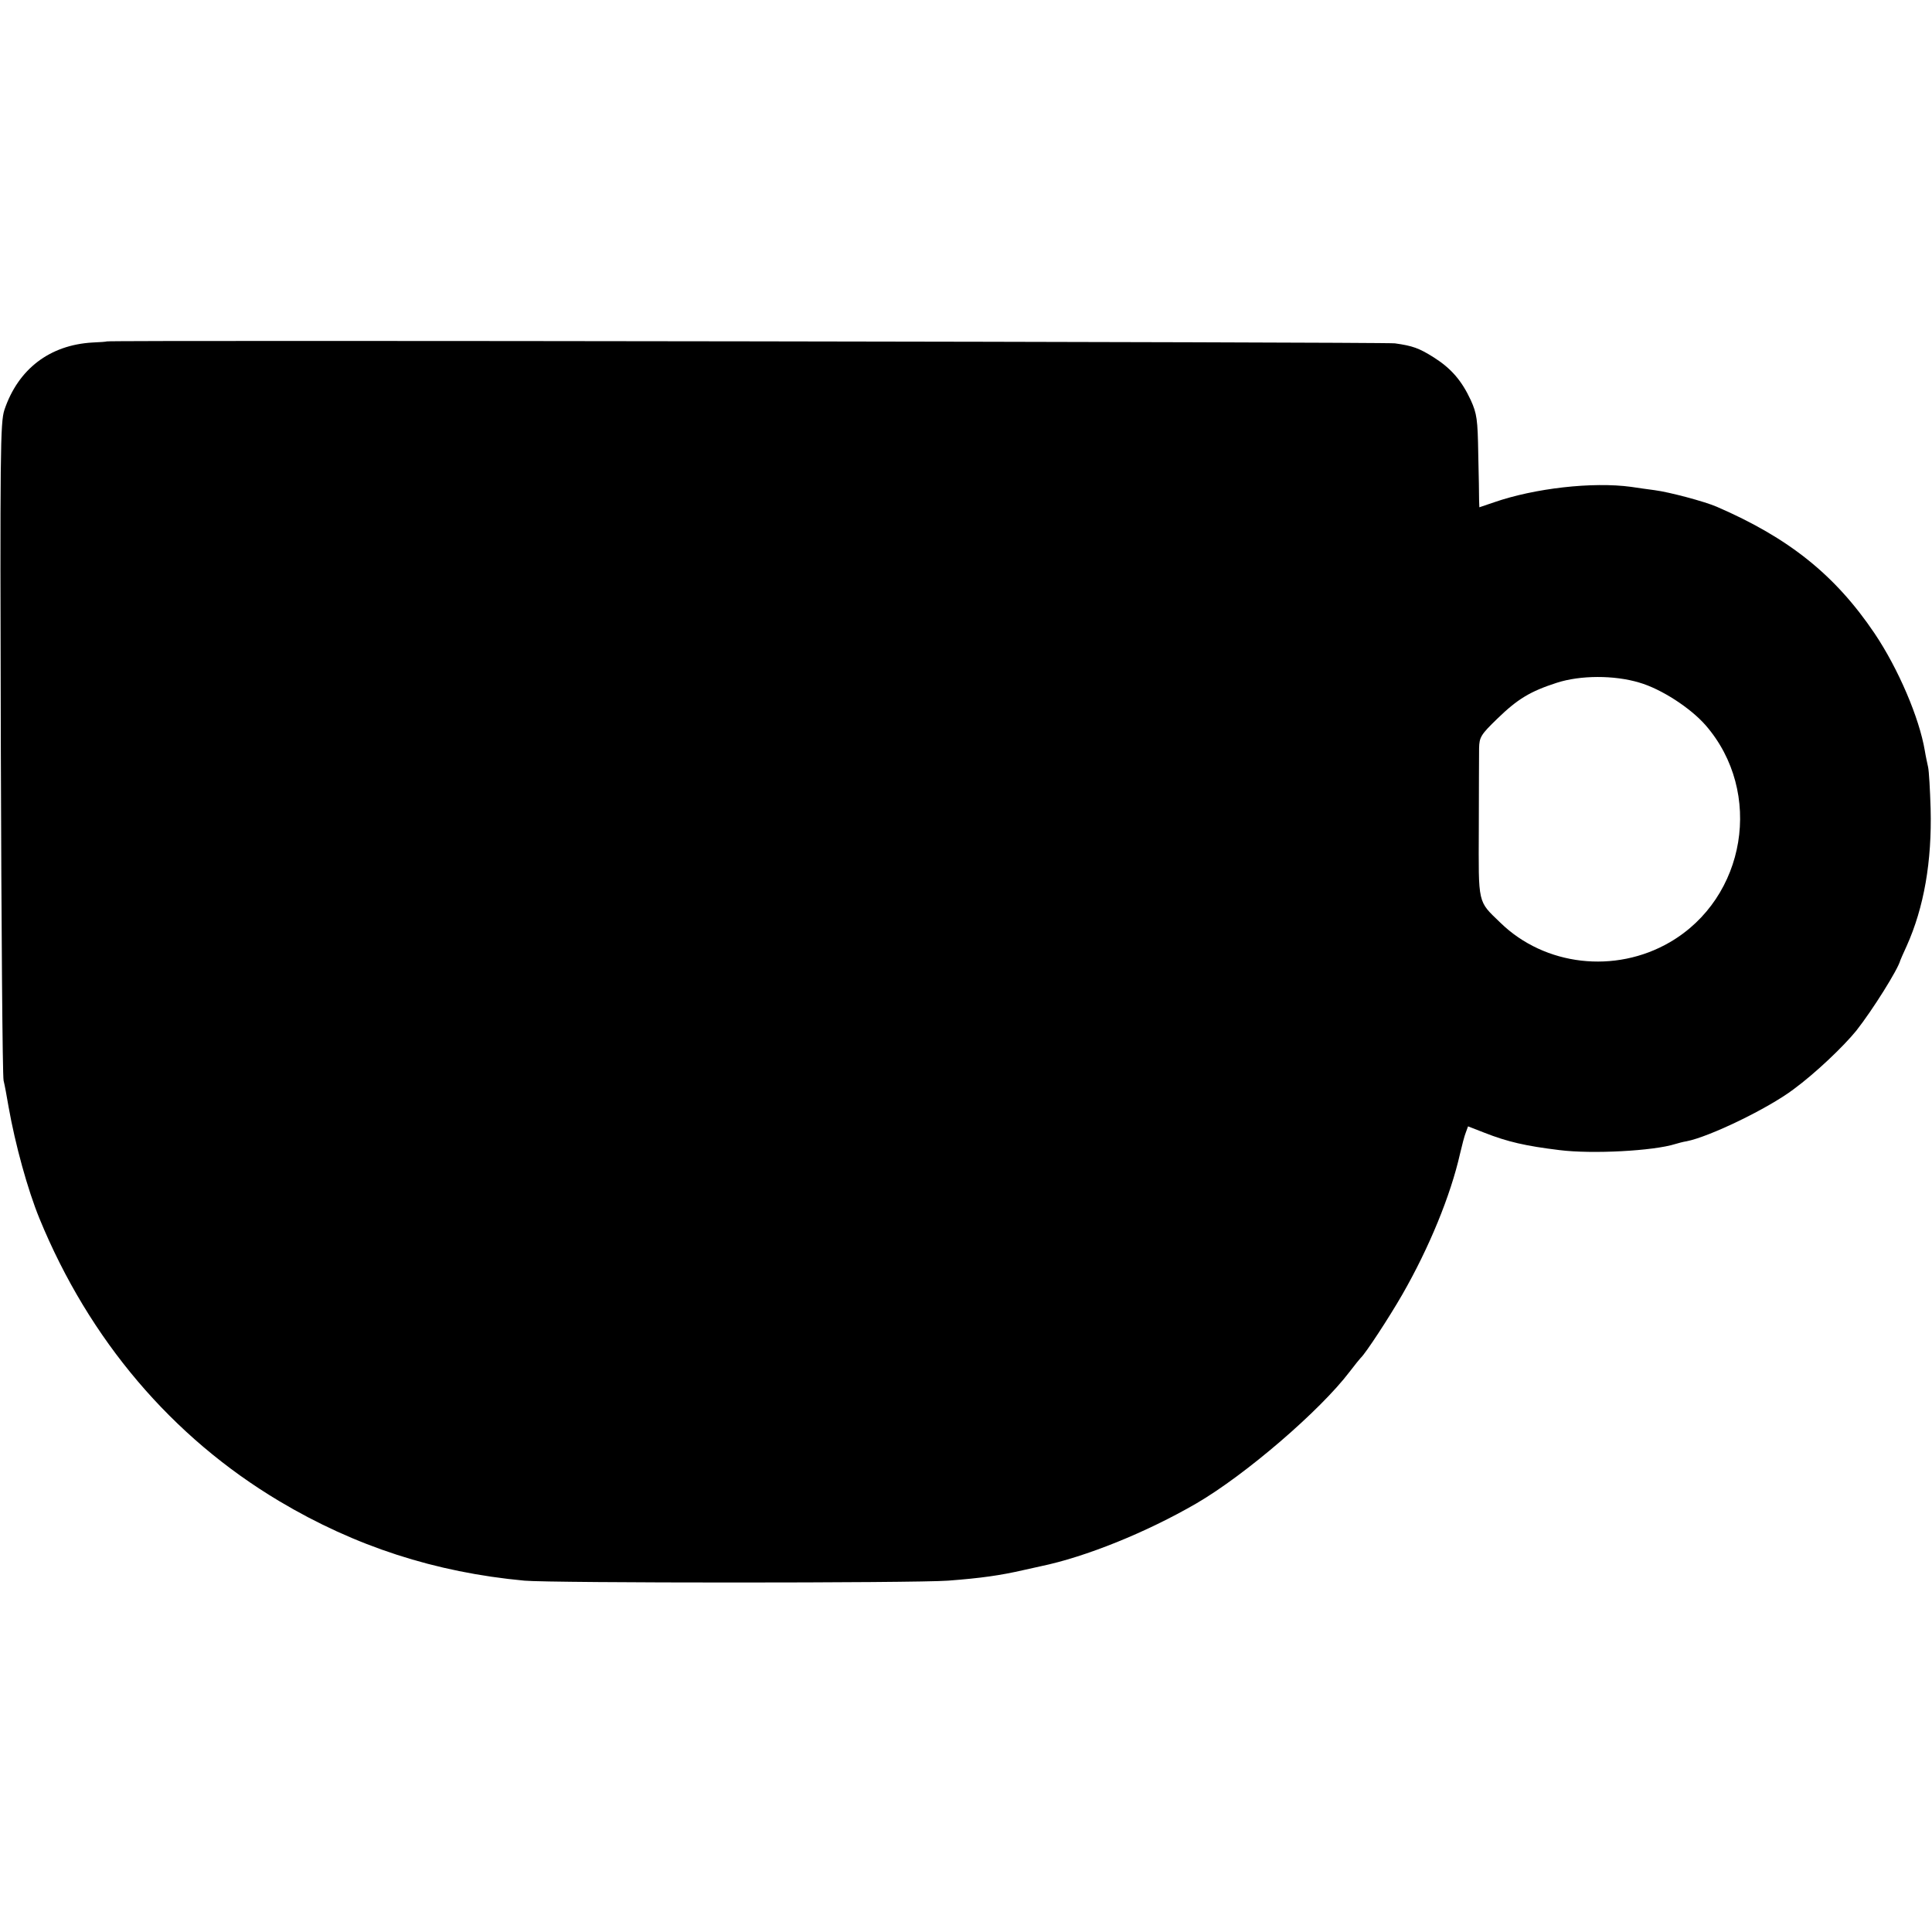
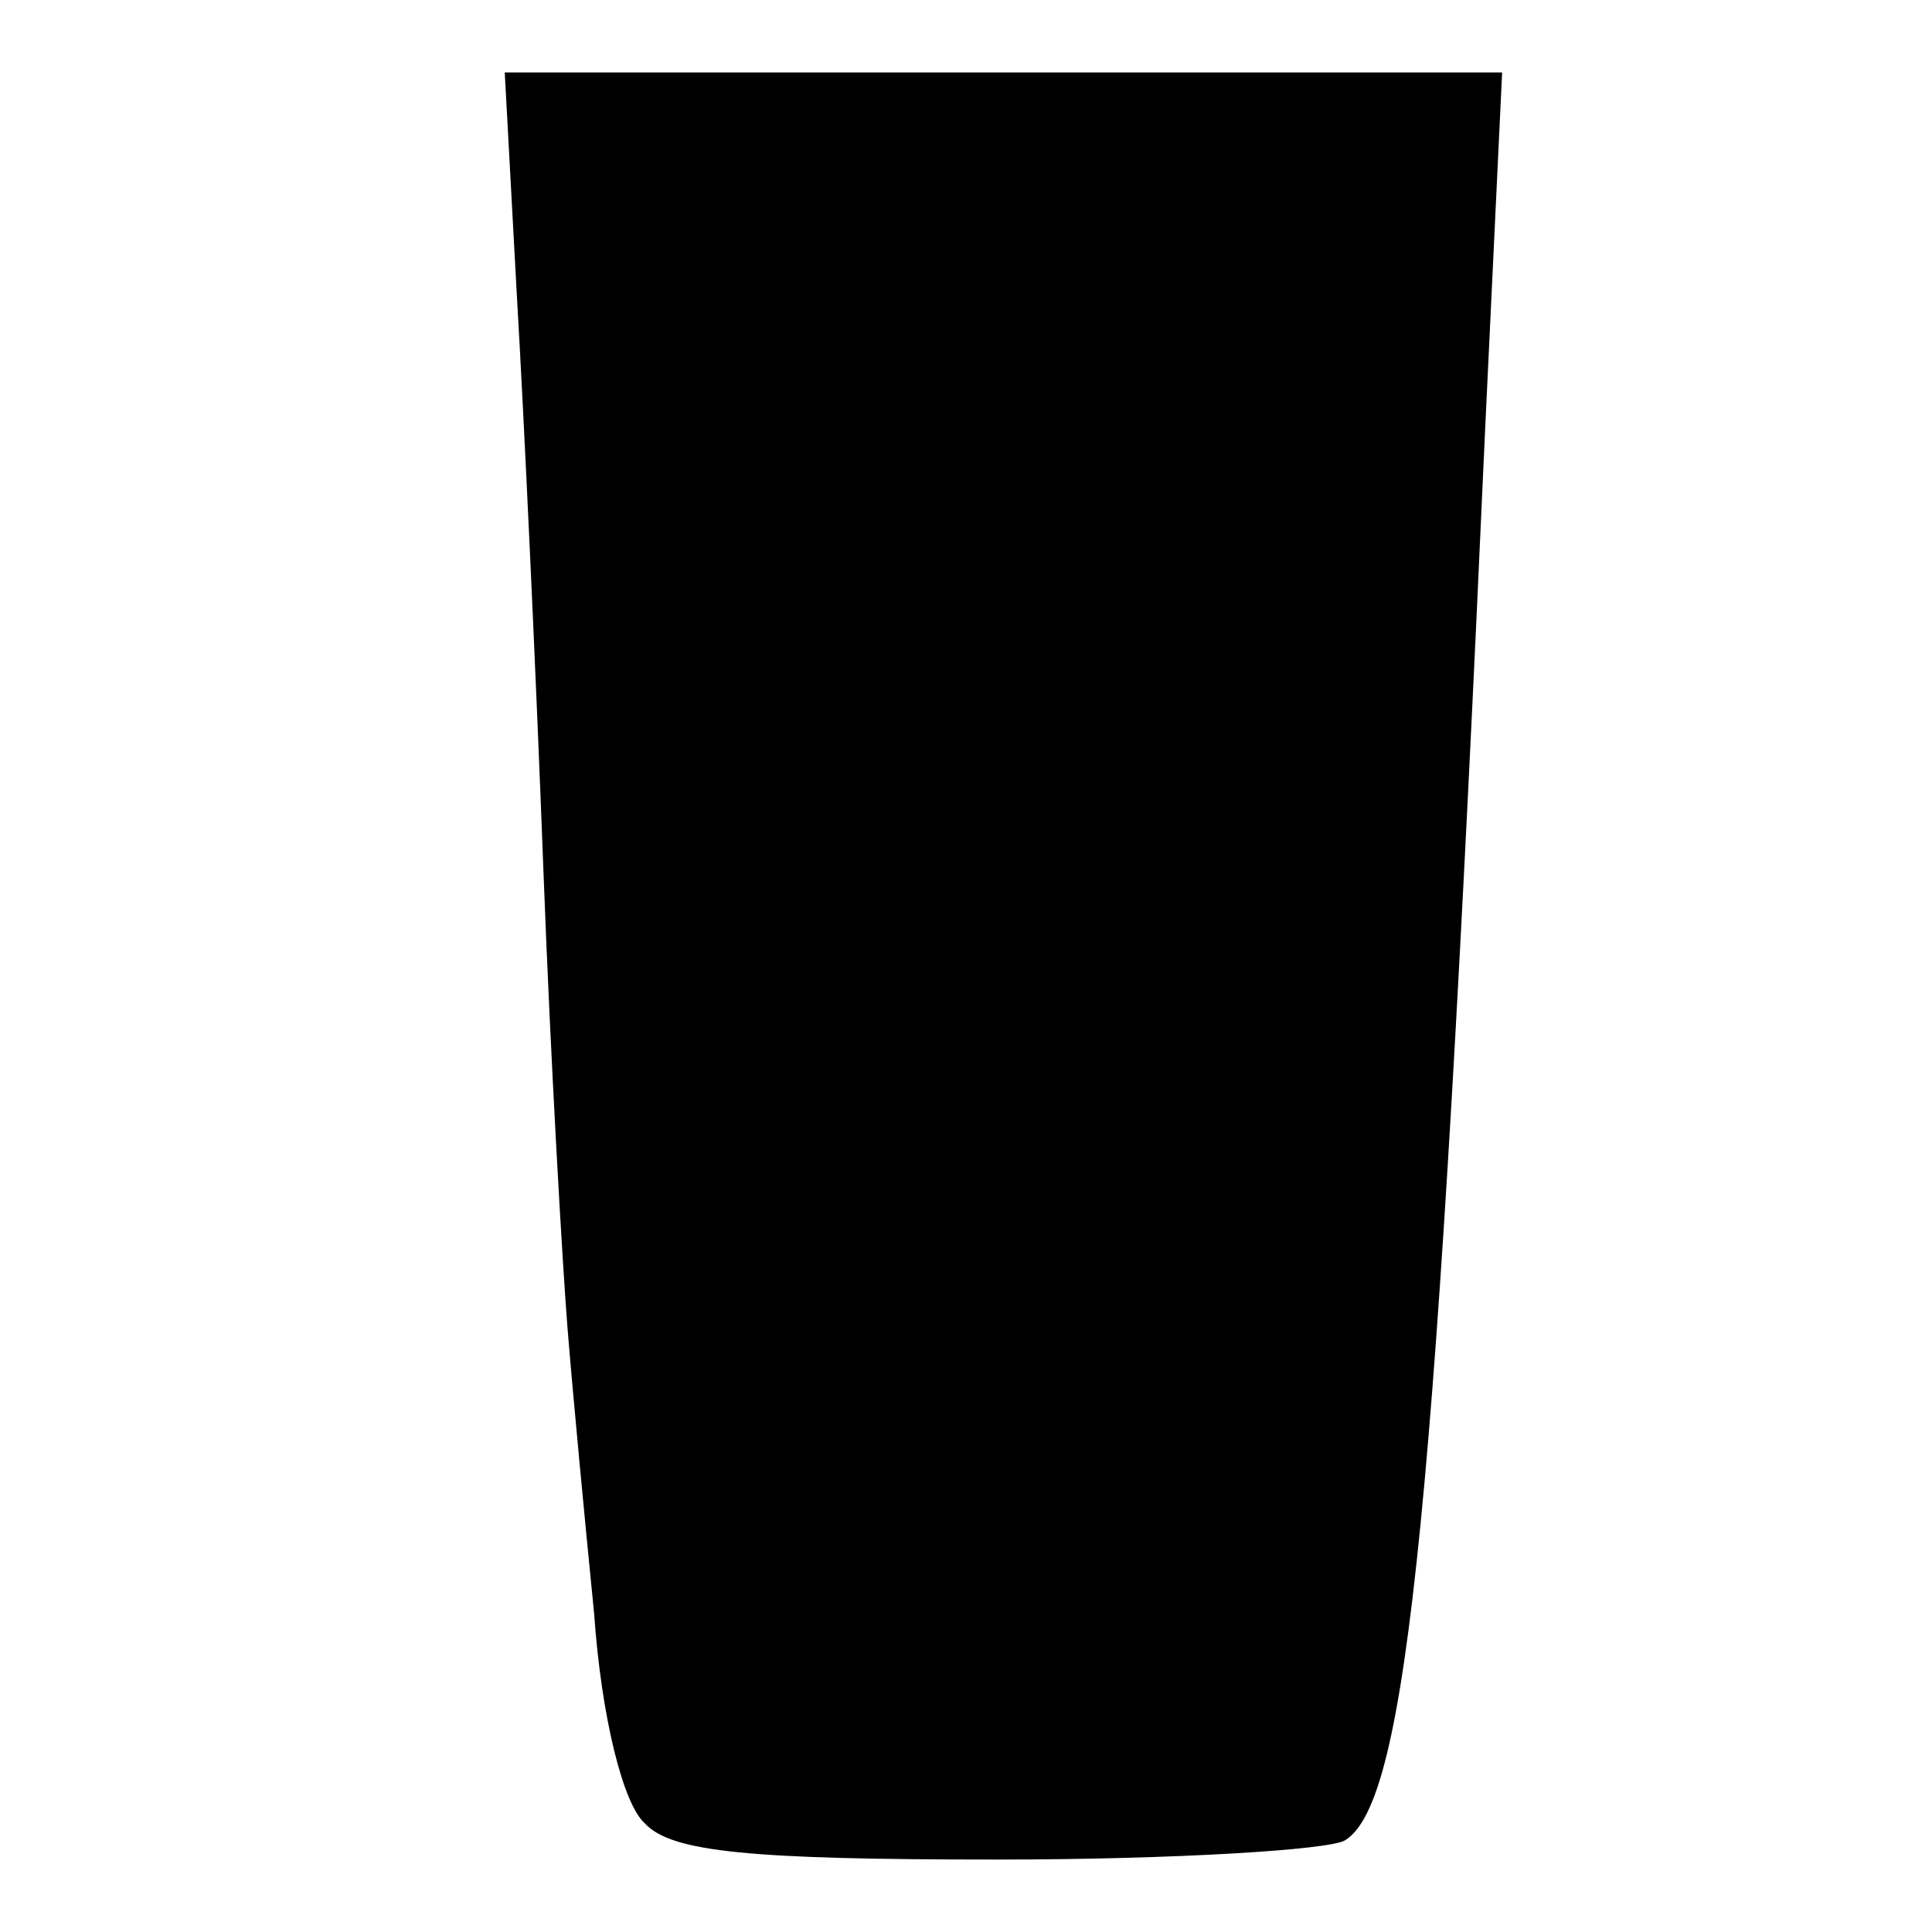
- <svg xmlns="http://www.w3.org/2000/svg" version="1.0" width="700pt" height="700pt" viewBox="0 0 700 700" preserveAspectRatio="xMidYMid meet">
-   <g transform="translate(0,700) scale(0.1,-0.1)" fill="#000000" stroke="none">
-     <path d="M387 5763 c-1 -1 -24 -3 -52 -4 -155 -9 -269 -96 -319 -244 -15 -46 -16 -145 -13 -1225 2 -646 6 -1188 10 -1205 4 -16 12 -59 18 -95 24 -136 69 -300 112 -405 180 -439 480 -792 869 -1024 275 -164 565 -258 888 -288 97 -9 1416 -9 1535 0 119 9 189 19 272 38 27 6 55 12 63 14 164 34 384 123 565 228 177 103 448 336 555 477 19 25 37 47 40 50 17 15 104 148 151 230 97 169 175 359 209 510 7 30 16 65 21 77 l8 22 59 -23 c84 -33 149 -48 272 -63 119 -15 341 -3 420 22 10 3 28 8 41 10 82 16 294 118 387 188 79 58 181 155 228 213 59 75 151 222 159 254 1 3 11 26 23 52 63 140 92 307 87 498 -2 69 -6 136 -9 150 -3 14 -9 41 -12 60 -20 119 -96 297 -182 425 -143 212 -311 346 -572 459 -44 19 -171 53 -225 60 -22 3 -60 8 -85 12 -140 19 -350 -5 -497 -56 l-53 -18 -1 26 c0 15 -1 90 -3 167 -2 126 -5 146 -27 195 -33 71 -71 115 -134 155 -54 34 -77 42 -141 51 -35 5 -4663 12 -4667 7z m5552 -1236 c80 -23 186 -92 241 -155 210 -242 147 -625 -130 -786 -198 -115 -453 -86 -614 71 -83 80 -79 64 -78 341 0 136 1 267 1 291 1 40 6 49 66 107 73 71 119 99 215 130 86 28 209 28 299 1z" />
+ <svg xmlns="http://www.w3.org/2000/svg" version="1.0" width="80pt" height="80pt" viewBox="0 0 80 80" preserveAspectRatio="xMidYMid meet">
+   <g transform="translate(0,80) scale(0.1,-0.1)" fill="#000000" stroke="none">
+     <path d="M214 678 c3 -51 8 -158 11 -238 3 -80 8 -165 10 -190 2 -25 7 -78 11 -118 3 -43 12 -79 21 -87 11 -12 44 -15 146 -15 73 0 138 4 144 8 26 16 38 139 58 585 l7 147 -207 0 -206 0 5 -92z" />
  </g>
</svg>
